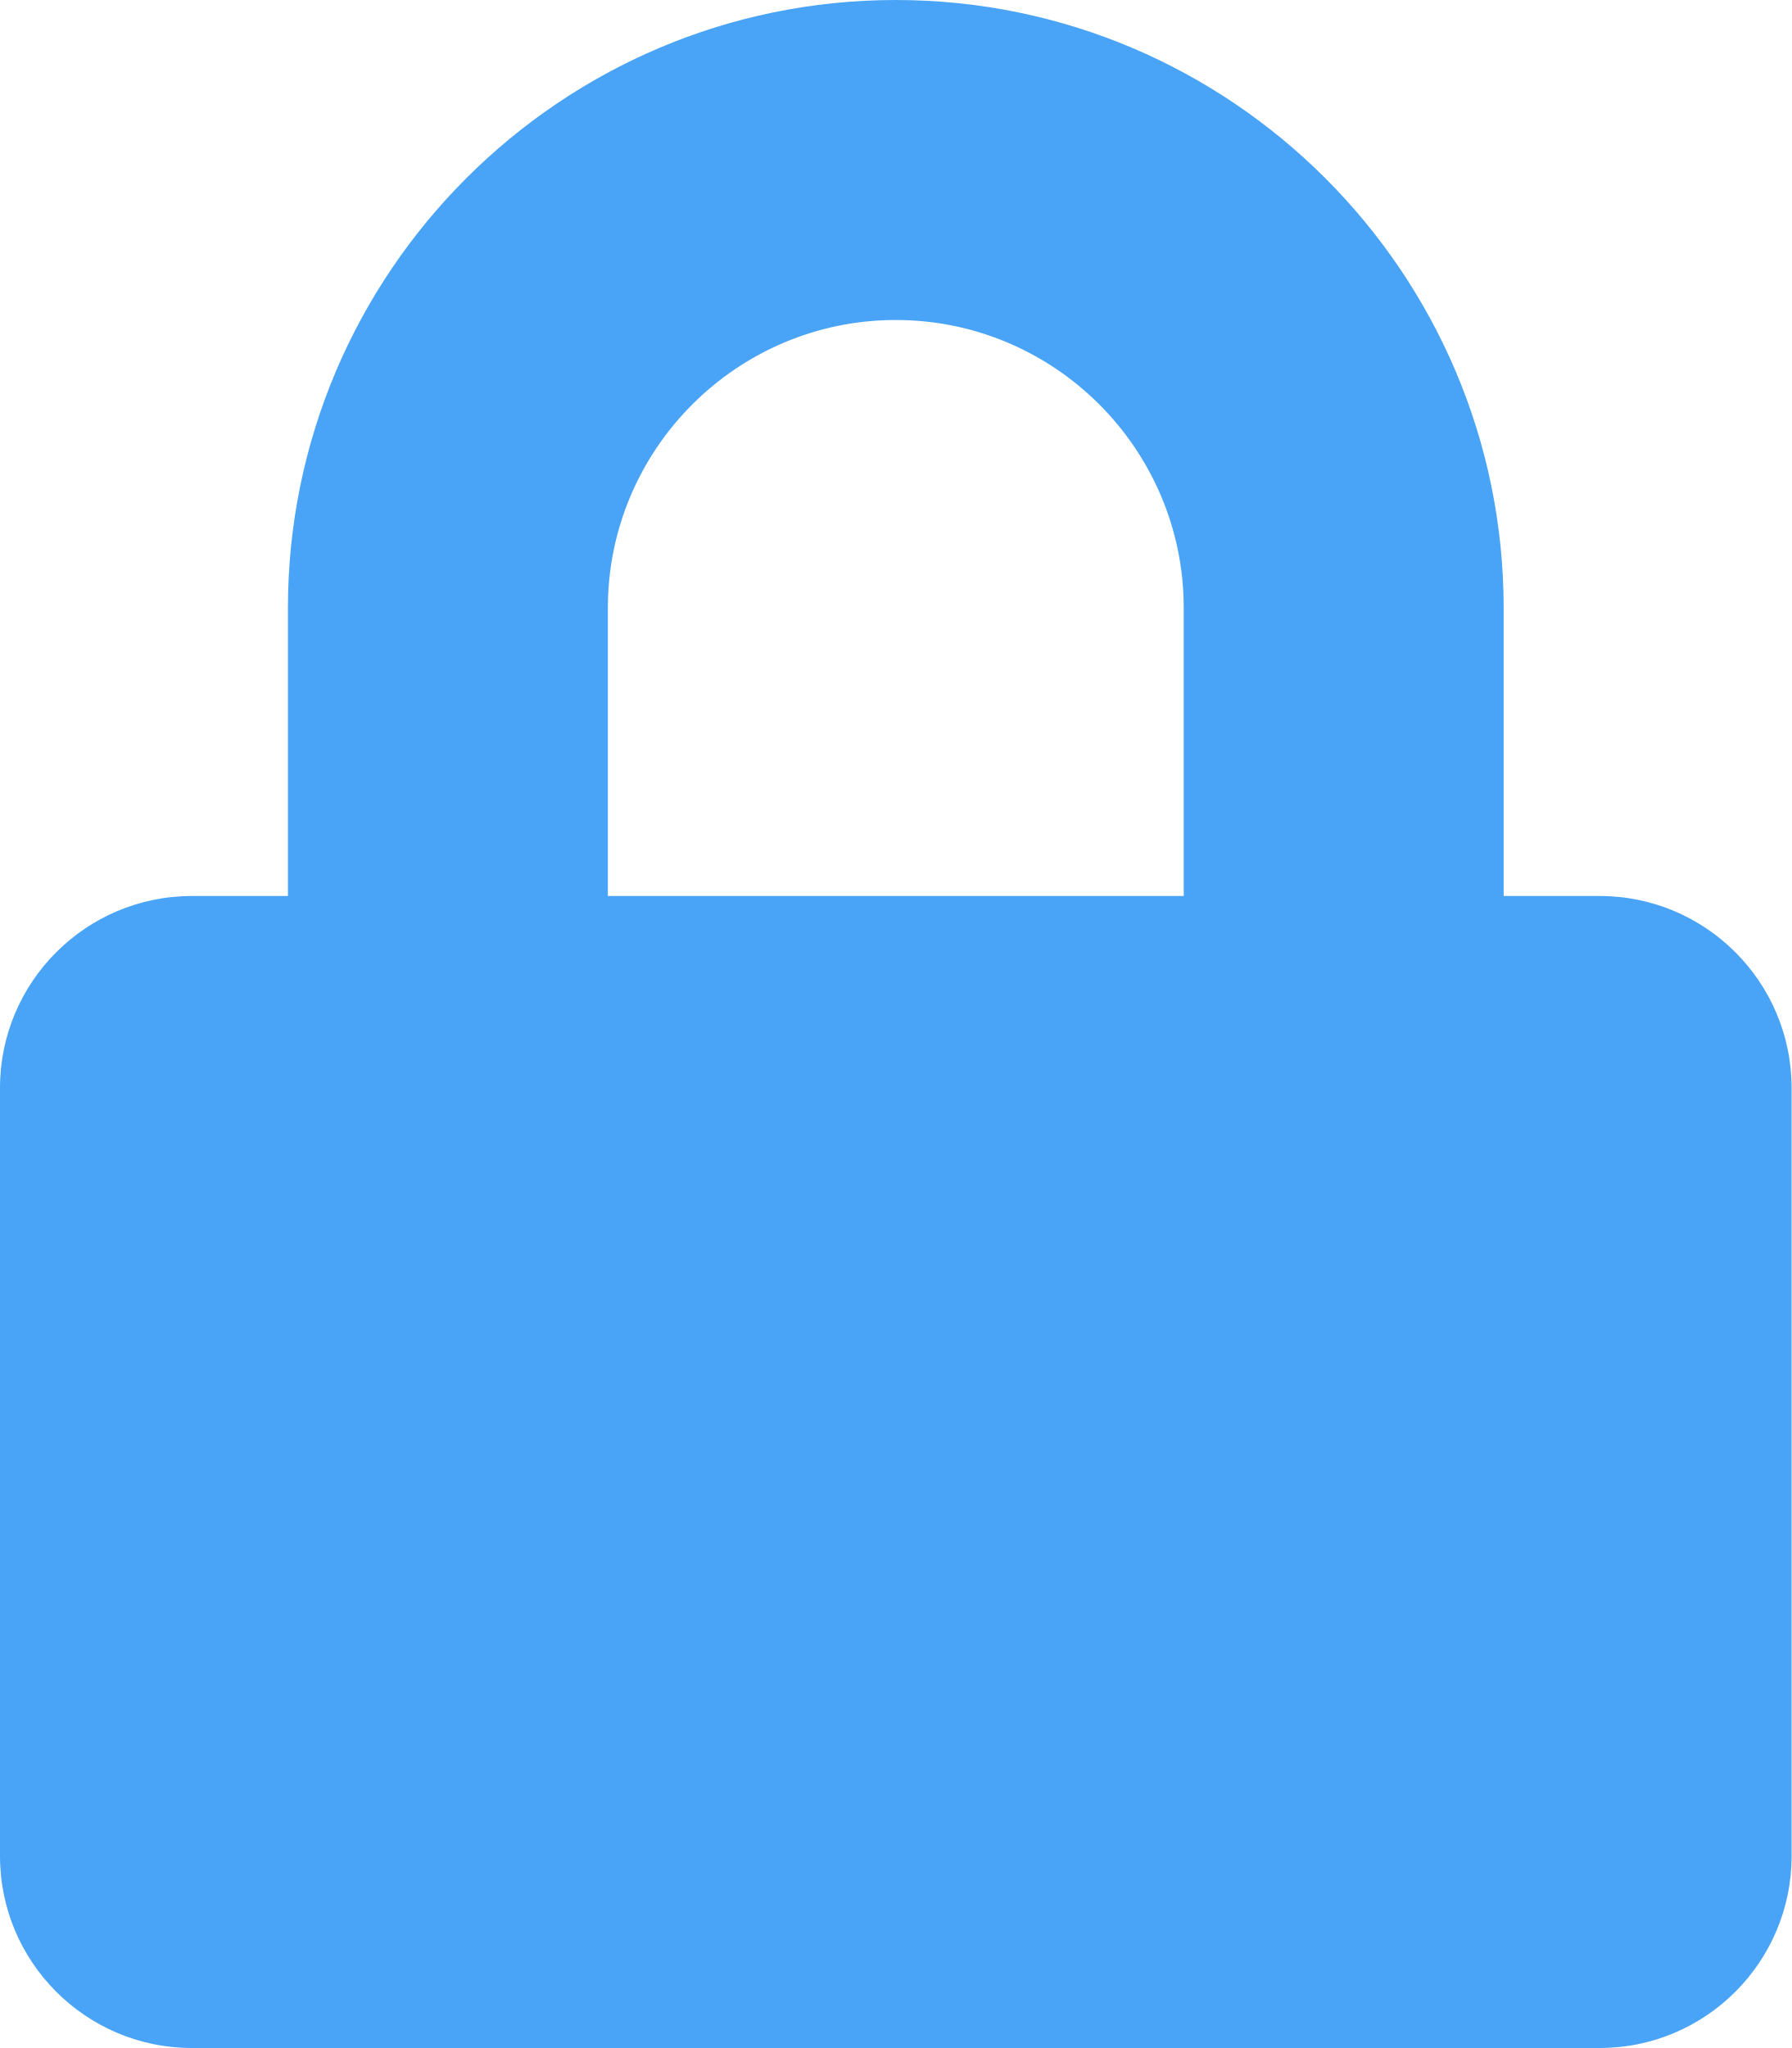
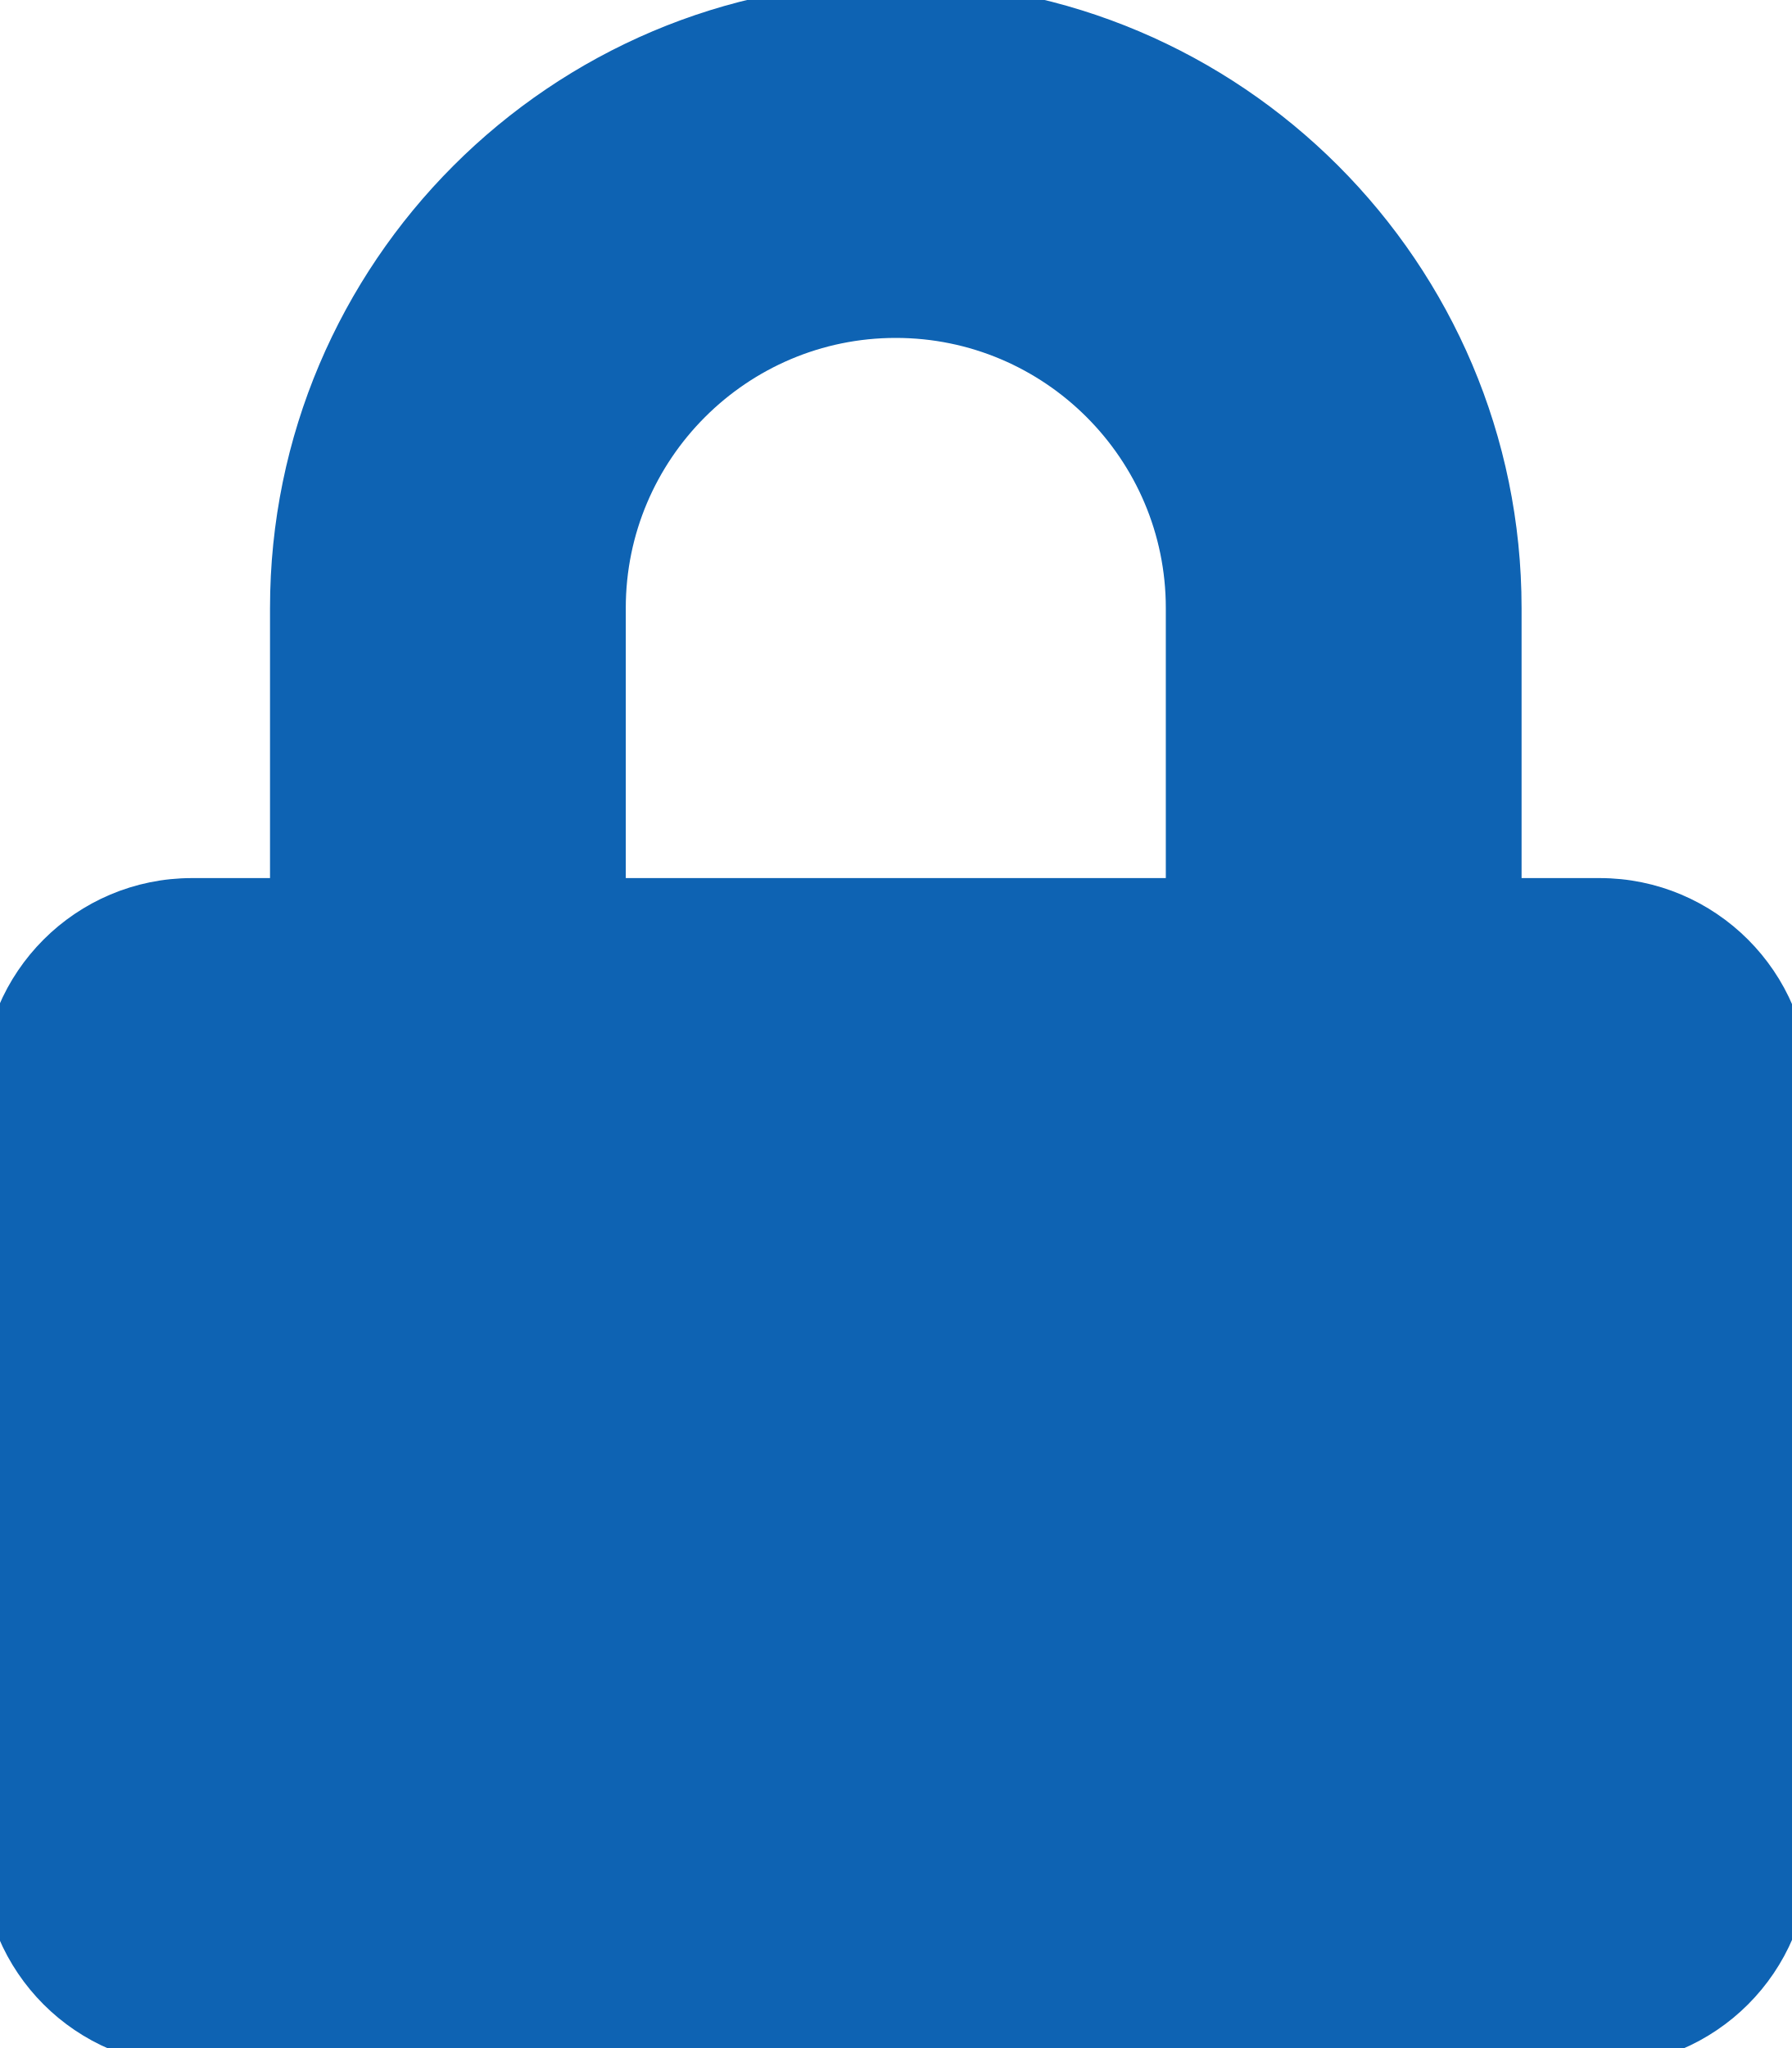
<svg xmlns="http://www.w3.org/2000/svg" aria-hidden="true" focusable="false" data-prefix="fas" data-icon="lock" class="svg-inline--fa fa-lock fa-w-14" role="img" viewBox="0 0 448 512">
-   <path fill="#49A4F7" d="M400 224h-24v-72C376 68.2 307.8 0 224 0S72 68.2 72 152v72H48c-26.5 0-48 21.5-48 48v192c0 26.5 21.5 48 48 48h352c26.5 0 48-21.5 48-48V272c0-26.5-21.5-48-48-48zm-104 0H152v-72c0-39.7 32.3-72 72-72s72 32.3 72 72v72z" />
+   <path fill="#0E63B3" d="M400 224h-24v-72C376 68.2 307.8 0 224 0S72 68.2 72 152v72H48c-26.5 0-48 21.5-48 48v192c0 26.5 21.5 48 48 48h352c26.5 0 48-21.5 48-48V272c0-26.5-21.5-48-48-48zm-104 0H152v-72c0-39.7 32.3-72 72-72s72 32.3 72 72v72z" stroke="#0E63B3" stroke-width="8.96" />
</svg>
